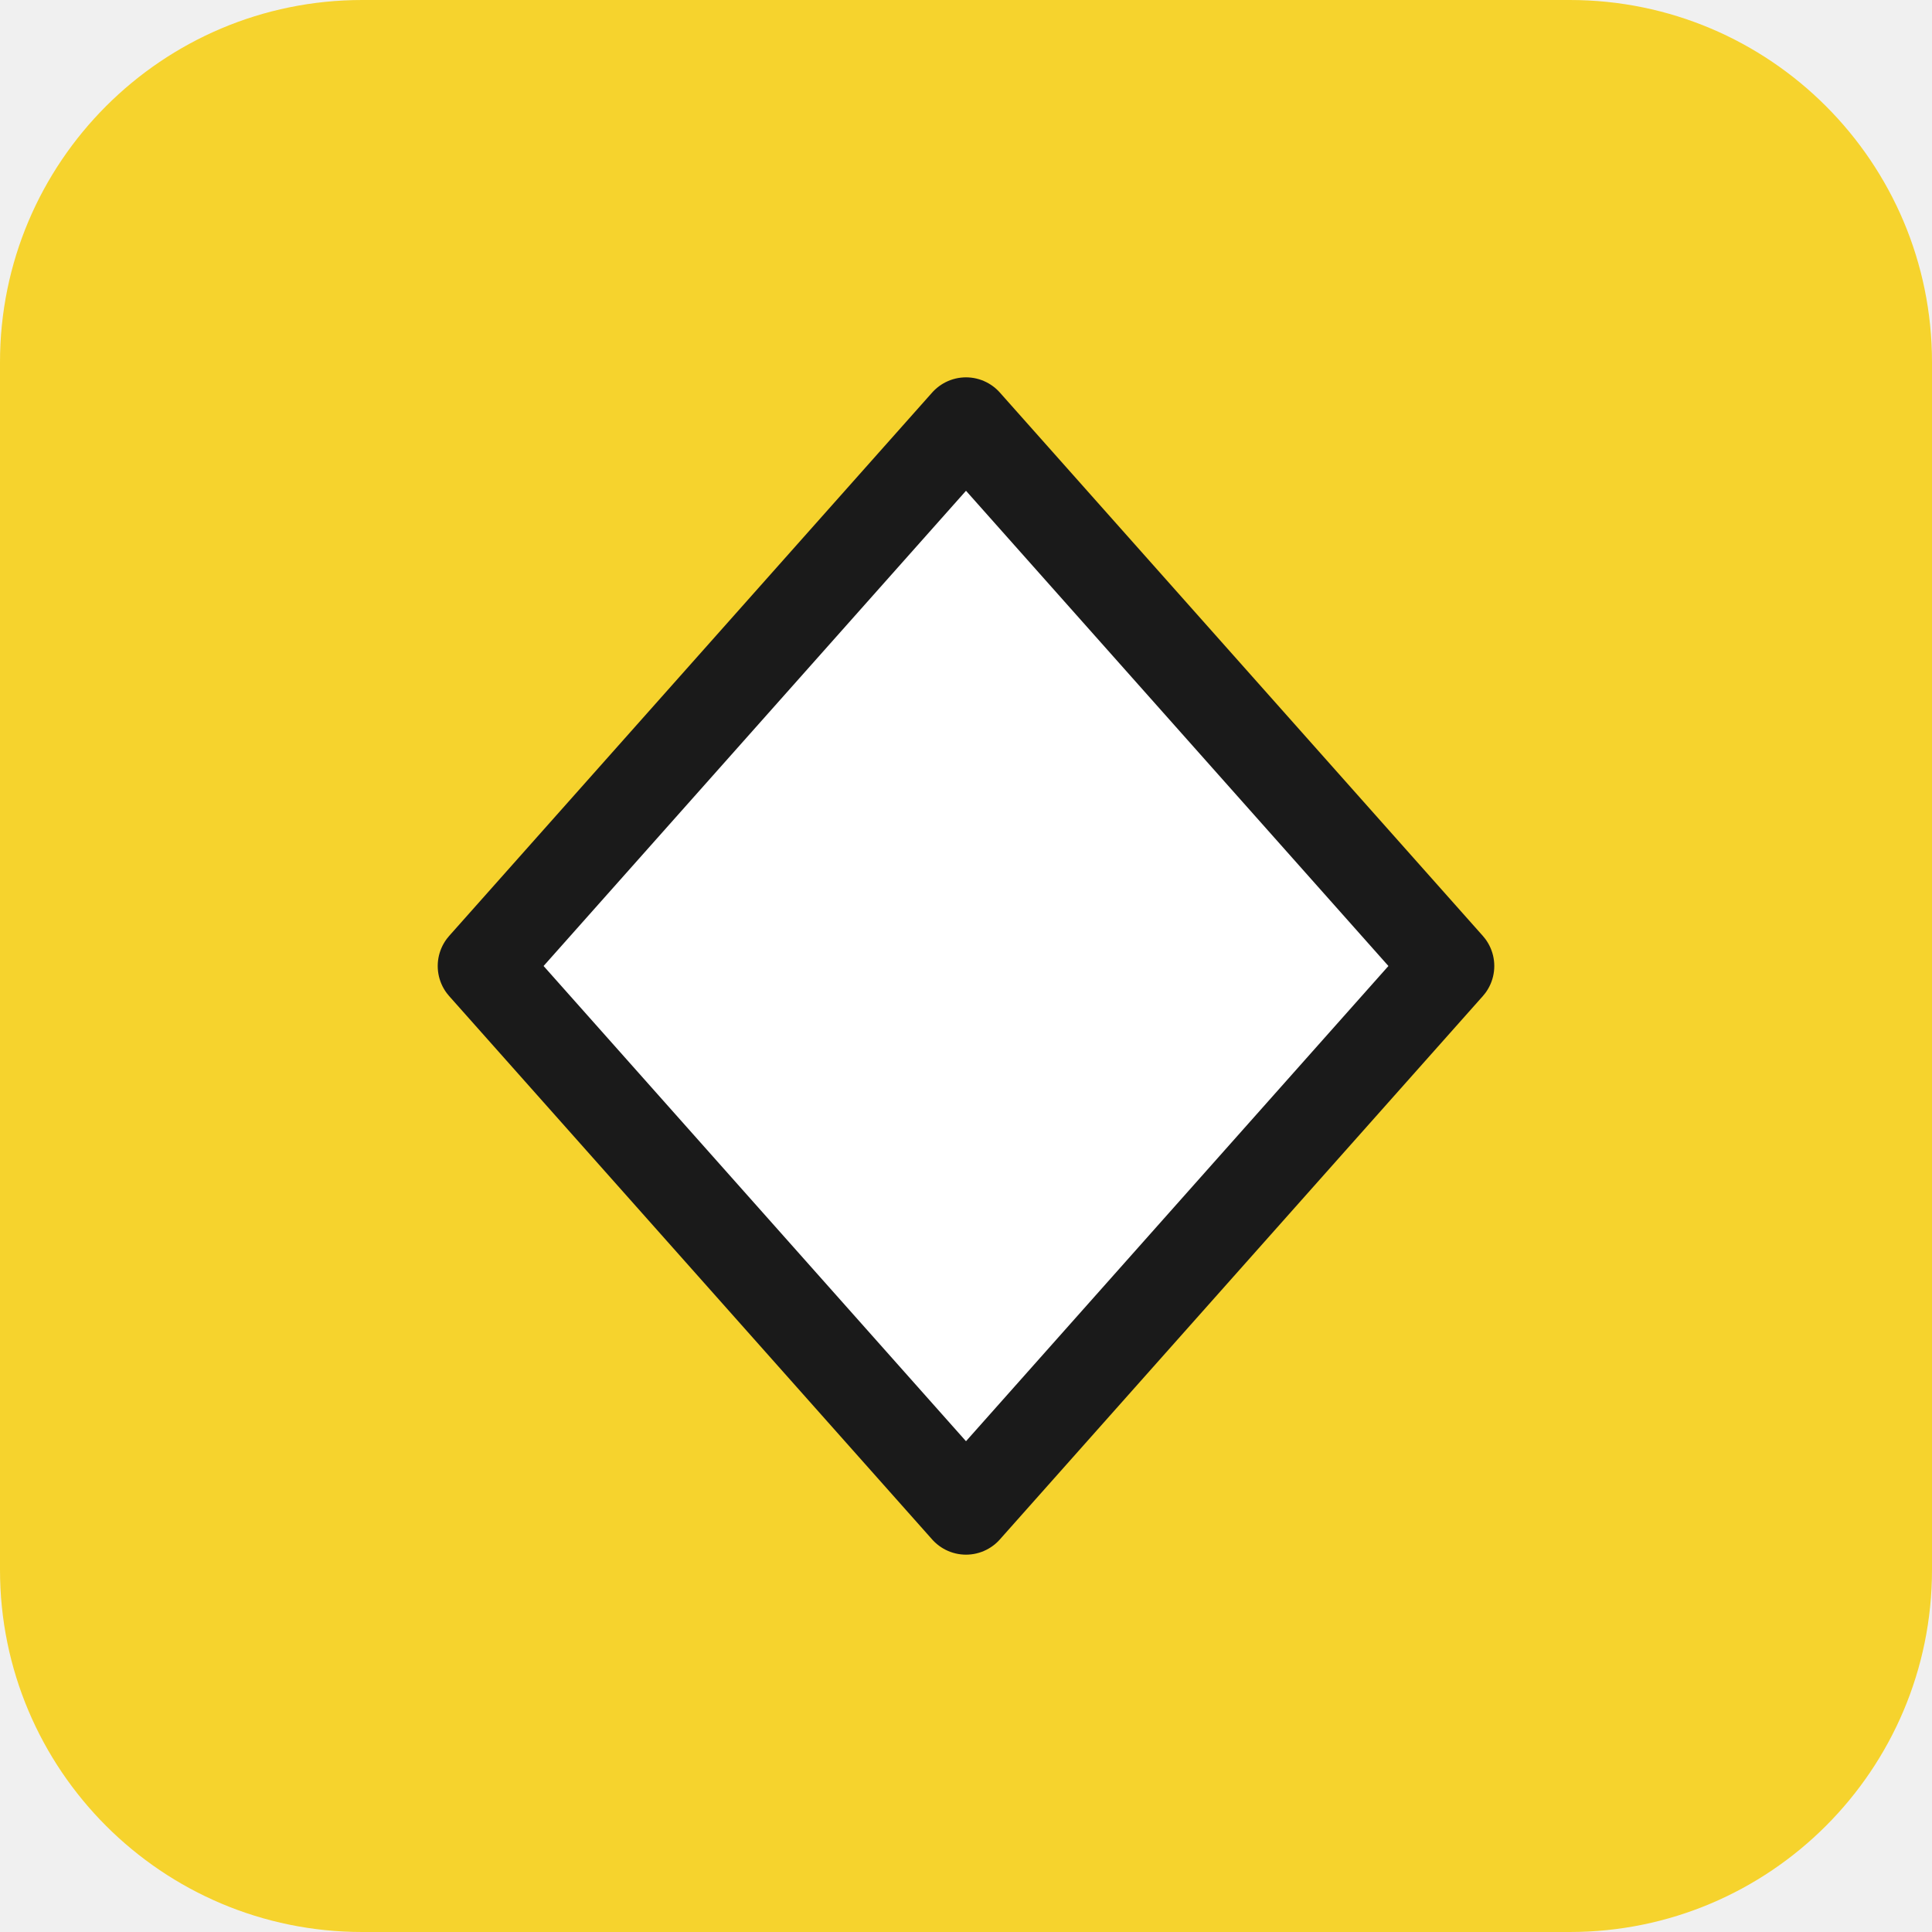
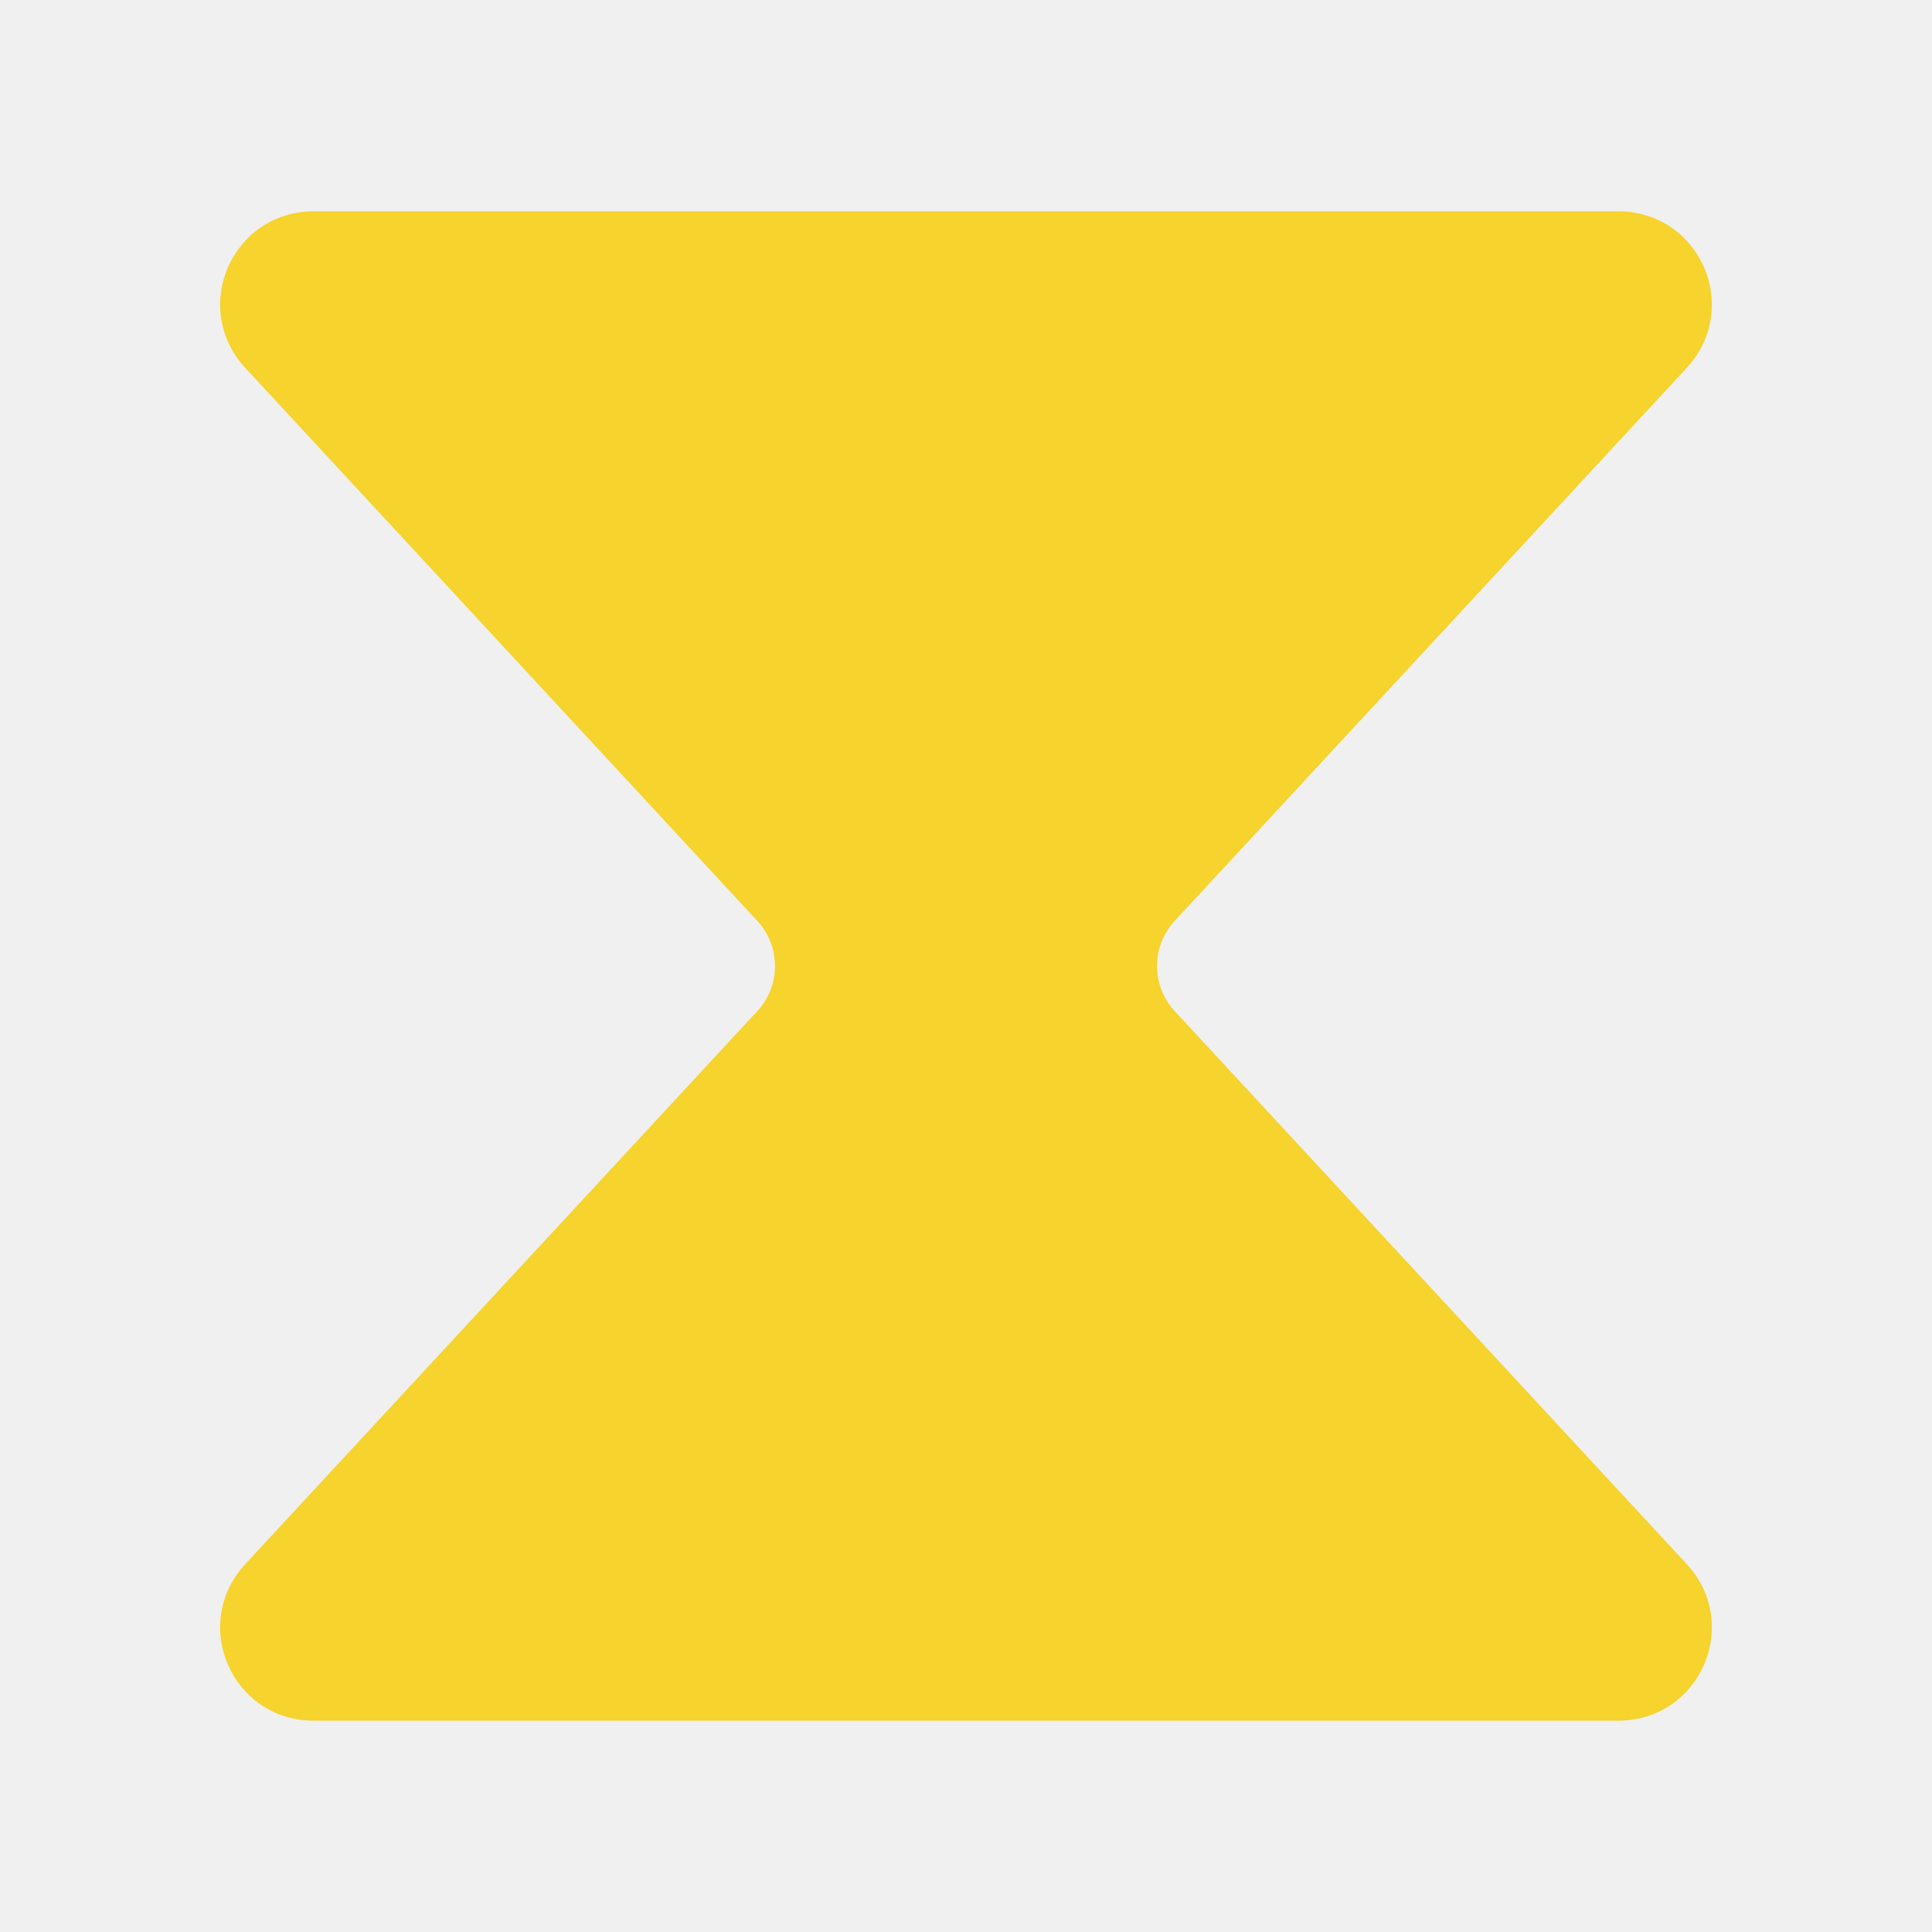
<svg xmlns="http://www.w3.org/2000/svg" viewBox="0 0 32 32">
-   <rect width="32" height="32" rx="6" fill="#f6d32d" />
-   <polygon fill="#ffffff" stroke="#1a1a1a" stroke-width="1.5" stroke-linejoin="round" points="16,7 24,16 16,25 8,16" />
+   <path fill="#f6d32d" d="M5.2 3.5h21.6c1.35 0 2.05 1.58 1.15 2.58l-8.5 9.18a1.1 1.1 0 0 0 0 1.48l8.5 9.18c.9 1 .2 2.58-1.15 2.58H5.2c-1.35 0-2.05-1.58-1.15-2.58l8.5-9.18a1.1 1.1 0 0 0 0-1.48l-8.5-9.18c-.9-1-.2-2.58 1.15-2.58Z" />
</svg>
